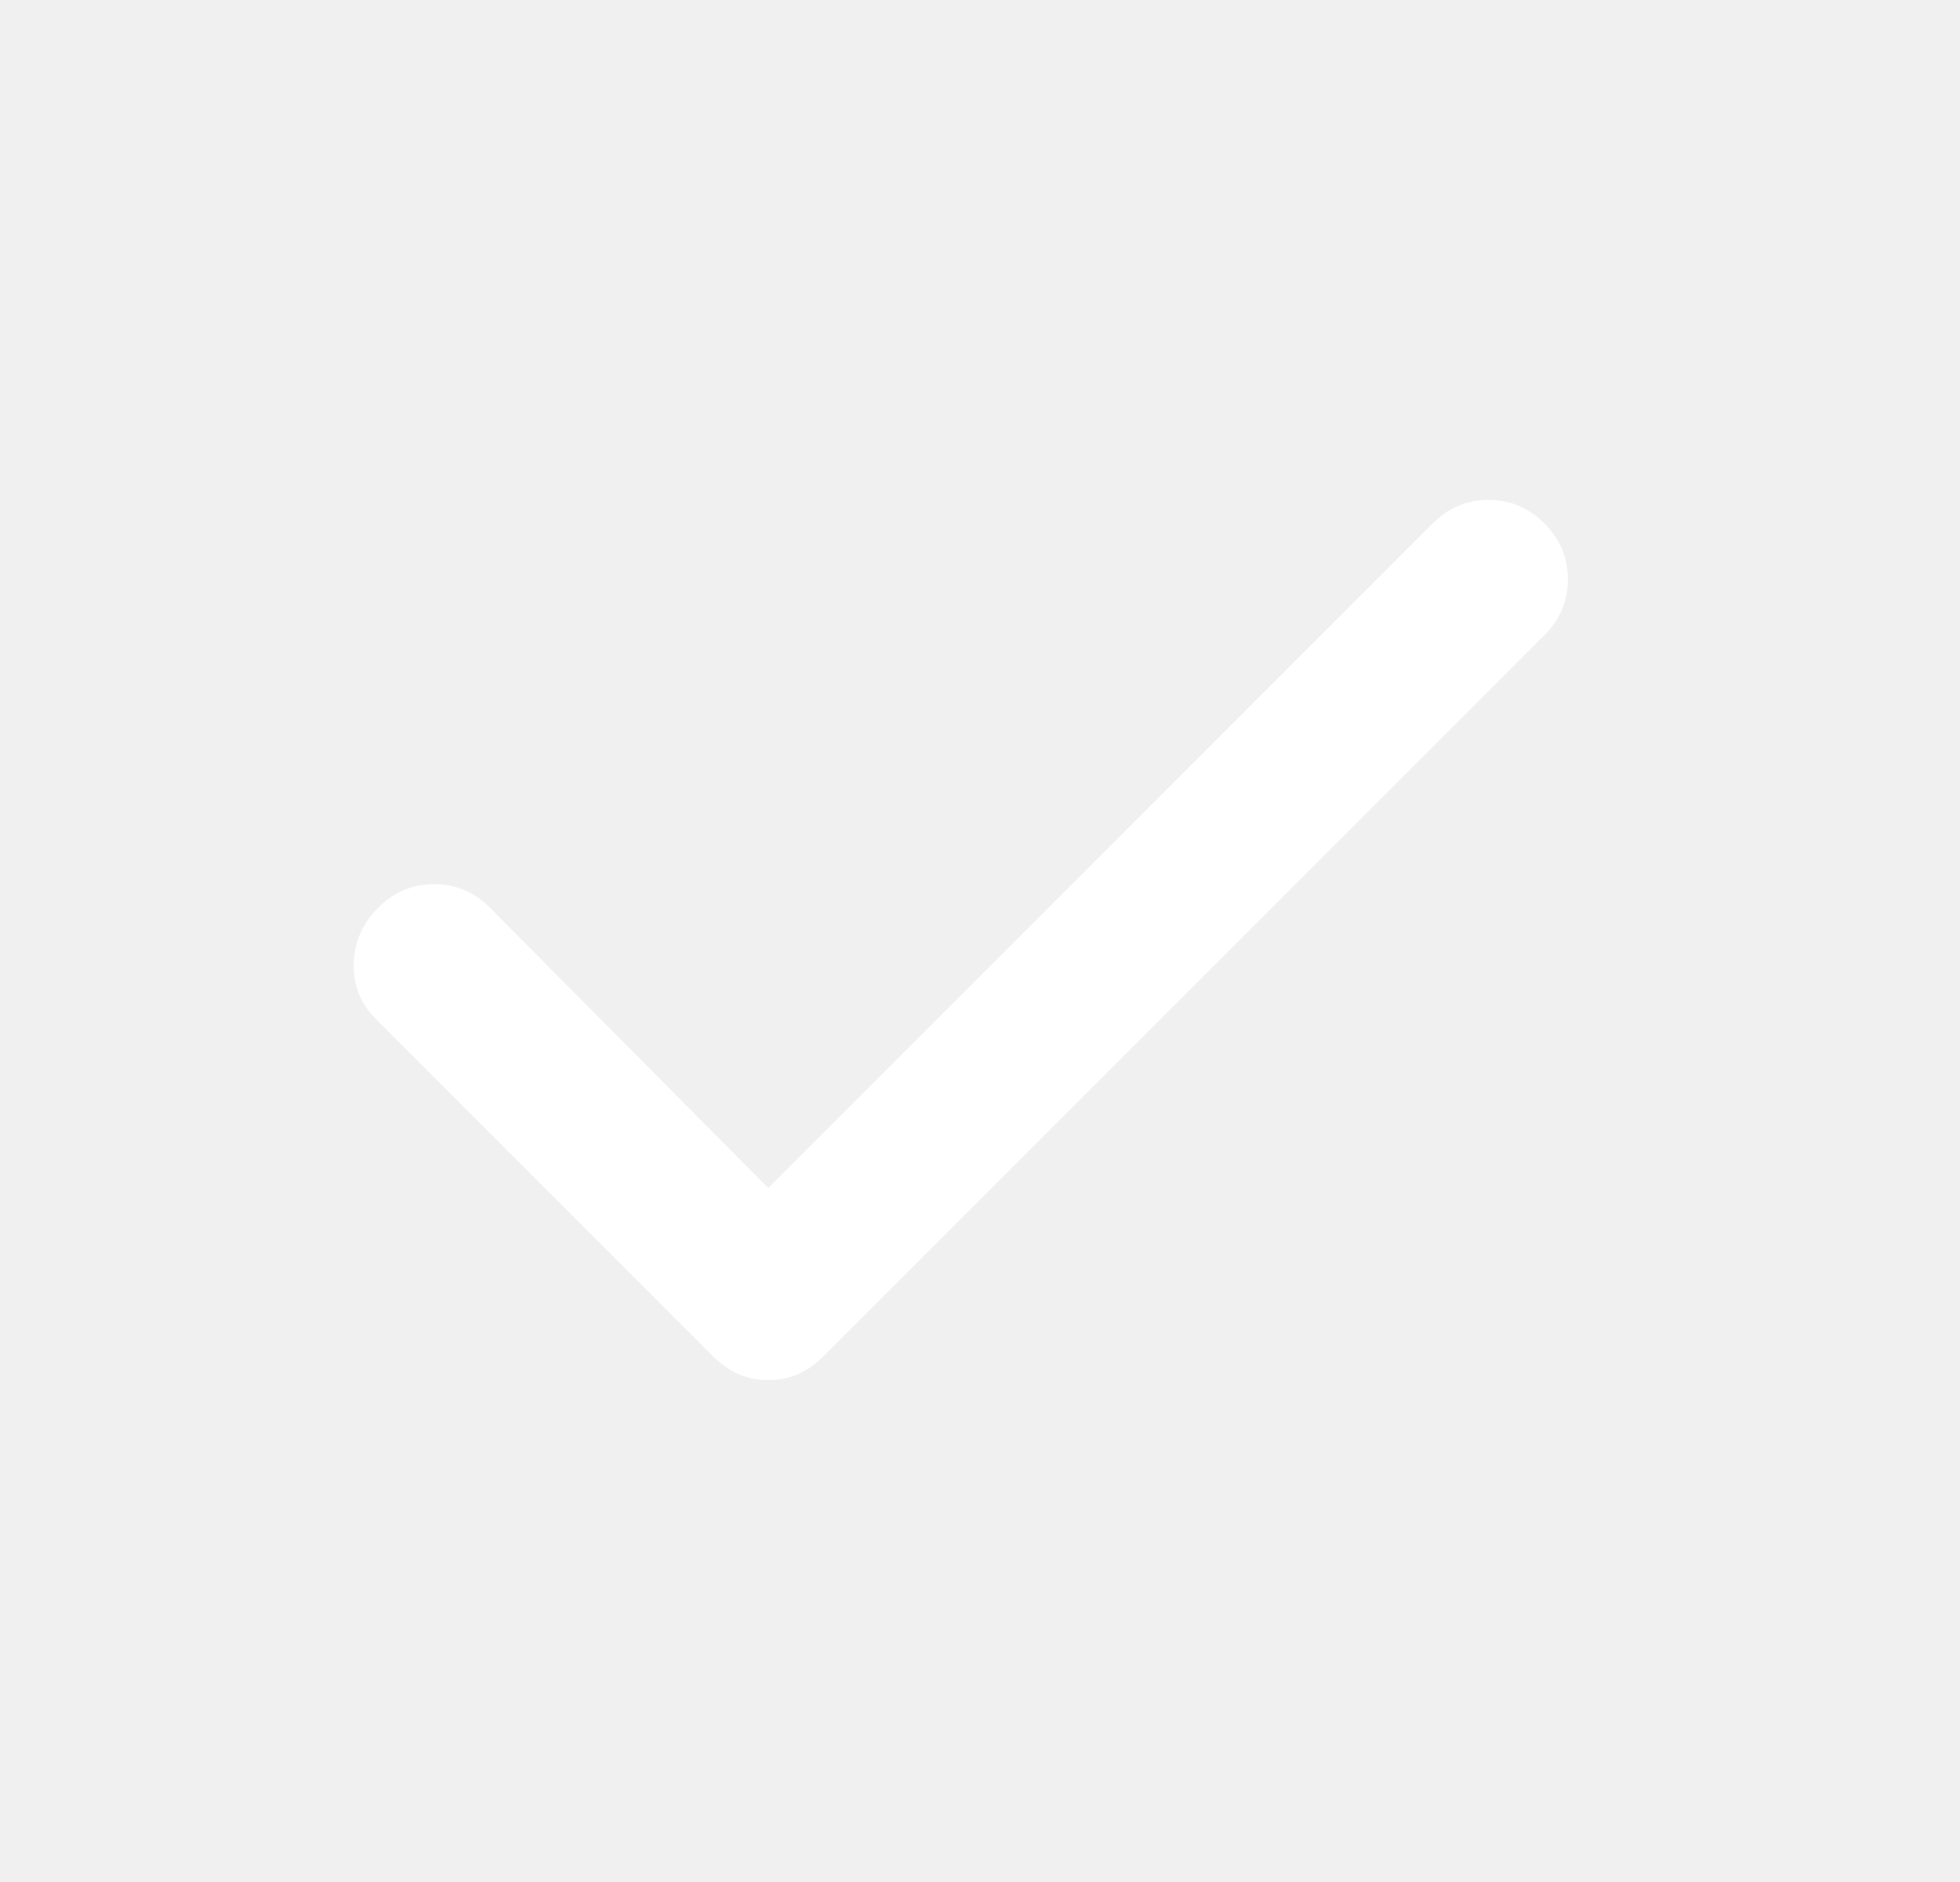
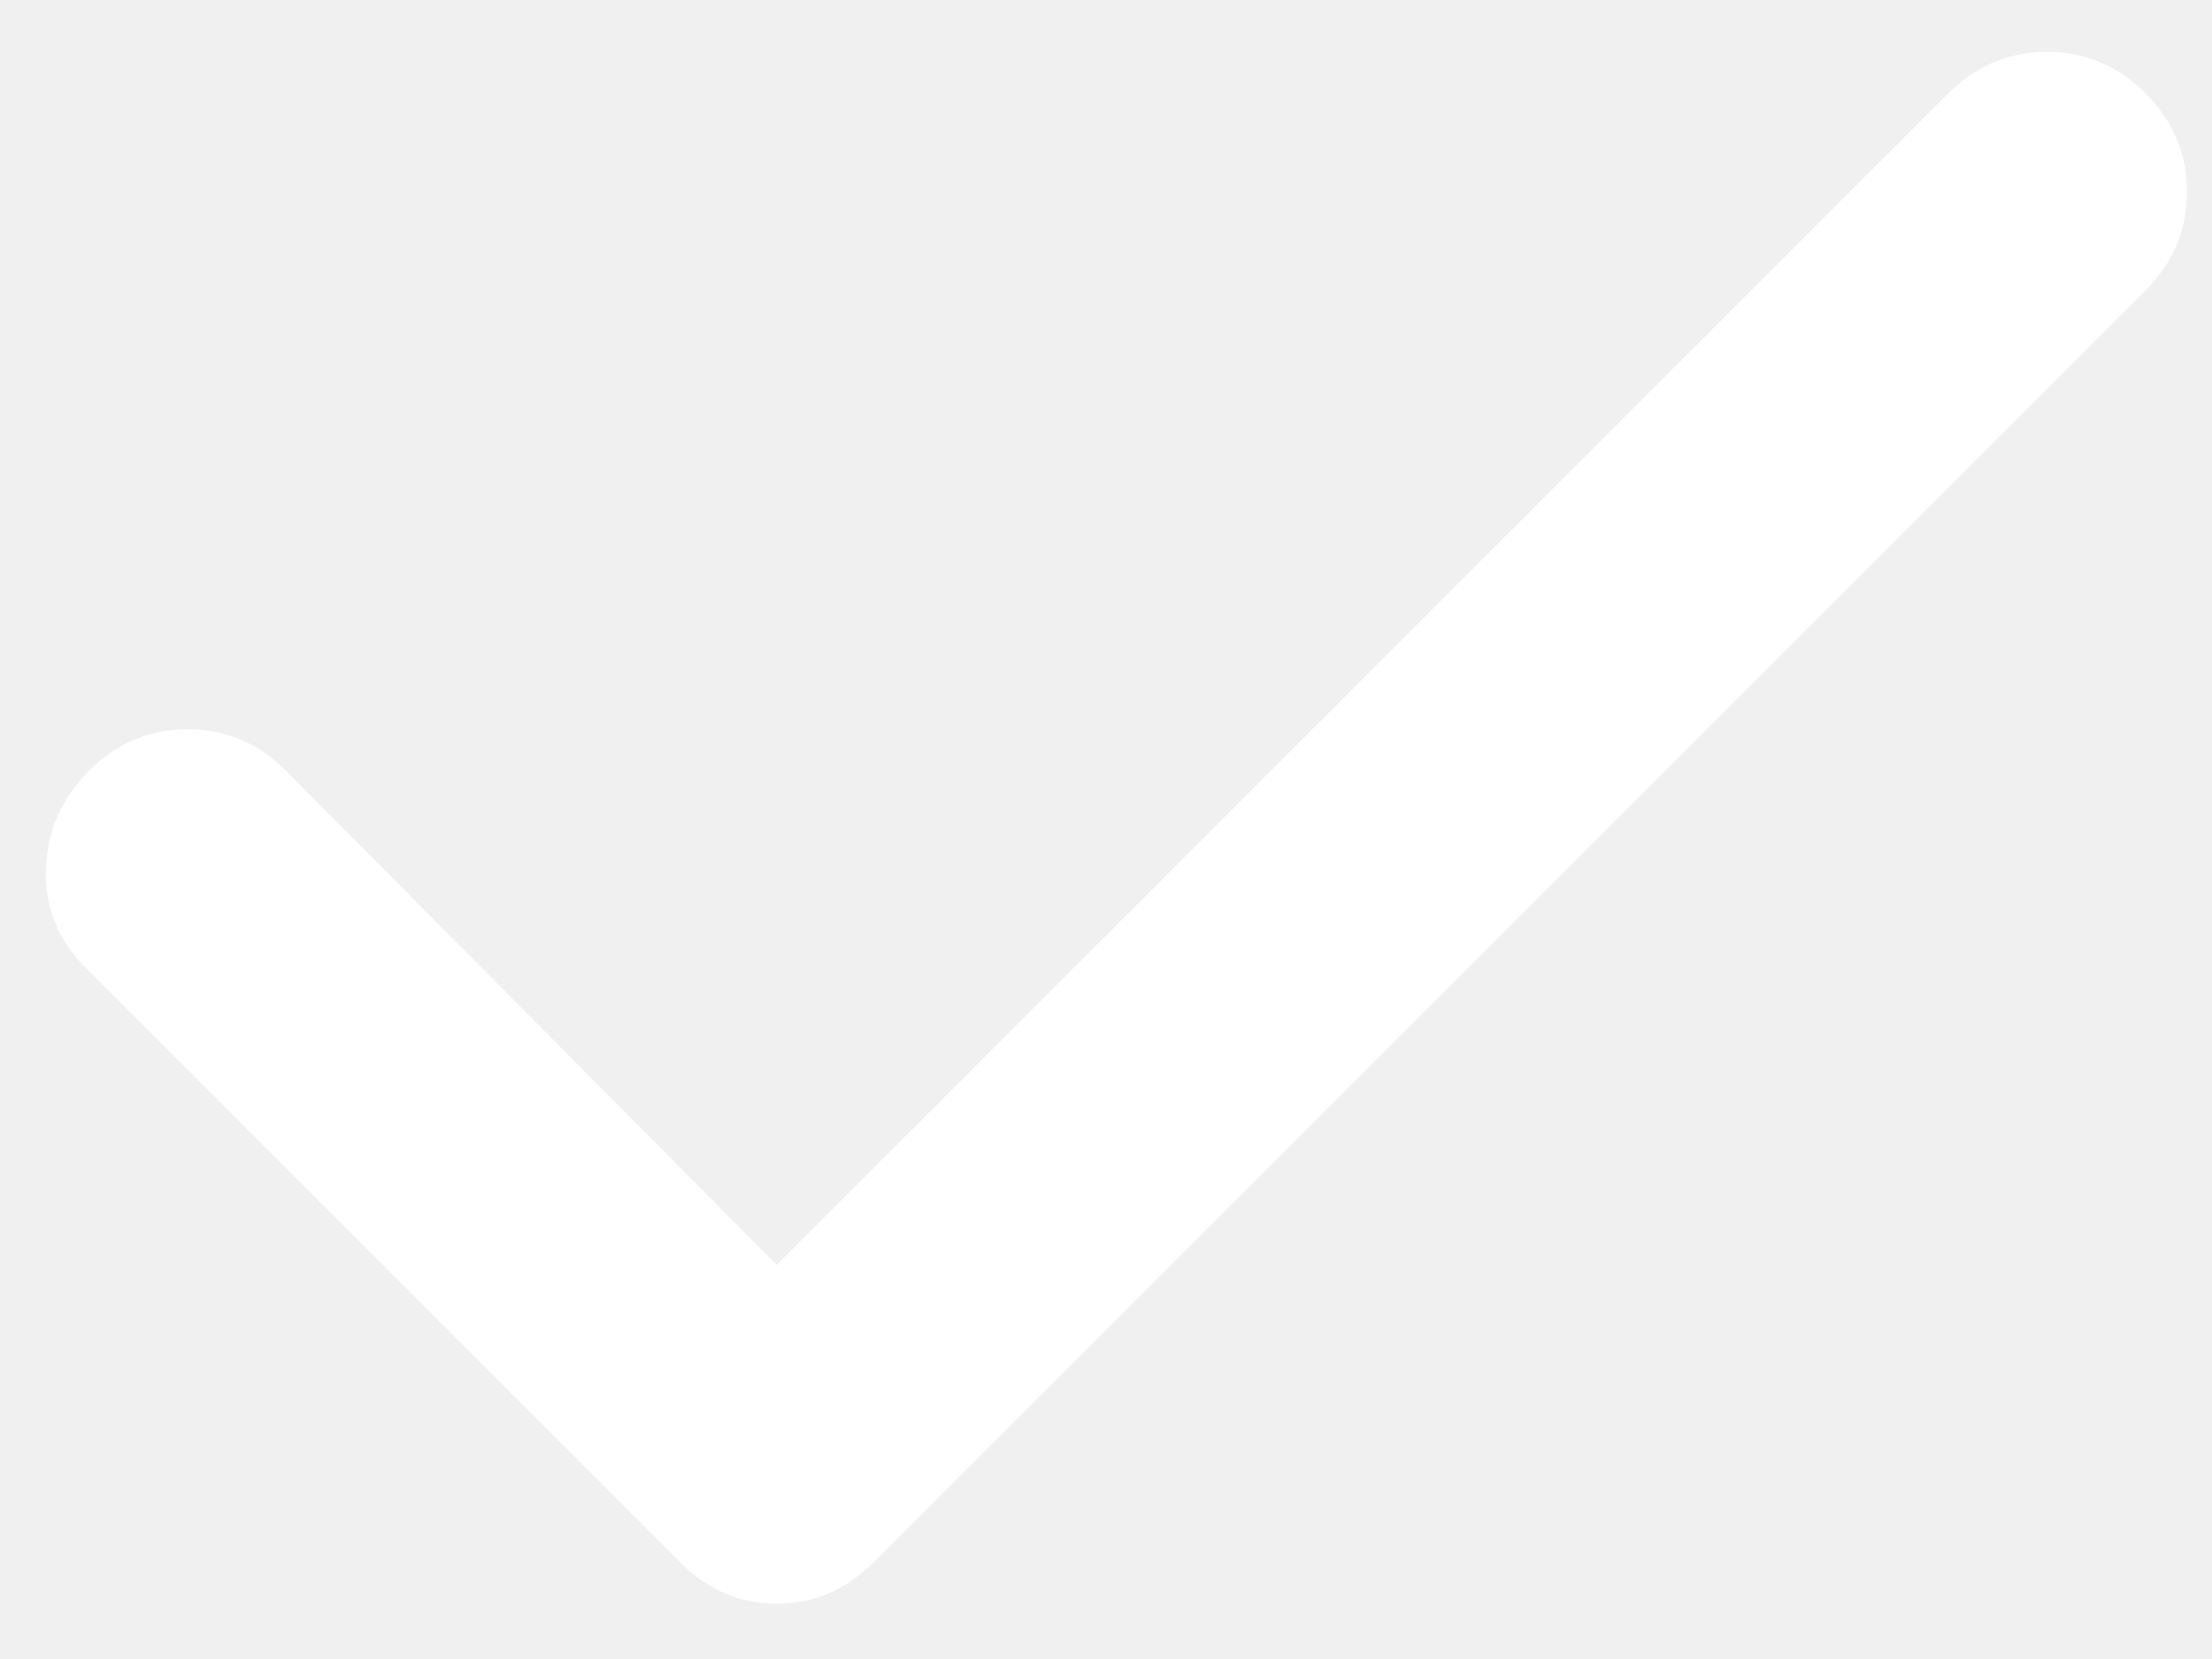
- <svg xmlns="http://www.w3.org/2000/svg" width="25" height="24" viewBox="0 0 25 24" fill="none">
-   <mask id="mask0_296131_6299" style="mask-type:alpha" maskUnits="userSpaceOnUse" x="0" y="0" width="25" height="24">
-     <rect x="0.249" width="24" height="24" fill="#D9D9D9" />
-   </mask>
-   <g mask="url(#mask0_296131_6299)">
-     <path d="M9.799 15.15L18.274 6.675C18.474 6.475 18.712 6.375 18.987 6.375C19.262 6.375 19.499 6.475 19.699 6.675C19.899 6.875 19.999 7.112 19.999 7.388C19.999 7.662 19.899 7.9 19.699 8.1L10.499 17.3C10.299 17.5 10.066 17.6 9.799 17.6C9.533 17.6 9.299 17.5 9.099 17.3L4.799 13C4.599 12.8 4.503 12.562 4.512 12.287C4.52 12.012 4.624 11.775 4.824 11.575C5.024 11.375 5.262 11.275 5.537 11.275C5.812 11.275 6.049 11.375 6.249 11.575L9.799 15.15Z" fill="white" />
-   </g>
+ <svg xmlns="http://www.w3.org/2000/svg" width="16" height="12" viewBox="0 0 16 12" fill="none">
+   <path d="M5.619 9.15L14.094 0.675C14.294 0.475 14.532 0.375 14.807 0.375C15.082 0.375 15.319 0.475 15.519 0.675C15.719 0.875 15.819 1.113 15.819 1.387C15.819 1.663 15.719 1.9 15.519 2.1L6.319 11.3C6.119 11.5 5.886 11.6 5.619 11.6C5.352 11.6 5.119 11.5 4.919 11.3L0.619 7C0.419 6.8 0.323 6.562 0.332 6.287C0.34 6.013 0.444 5.775 0.644 5.575C0.844 5.375 1.082 5.275 1.357 5.275C1.632 5.275 1.869 5.375 2.069 5.575L5.619 9.15Z" fill="white" />
</svg>
